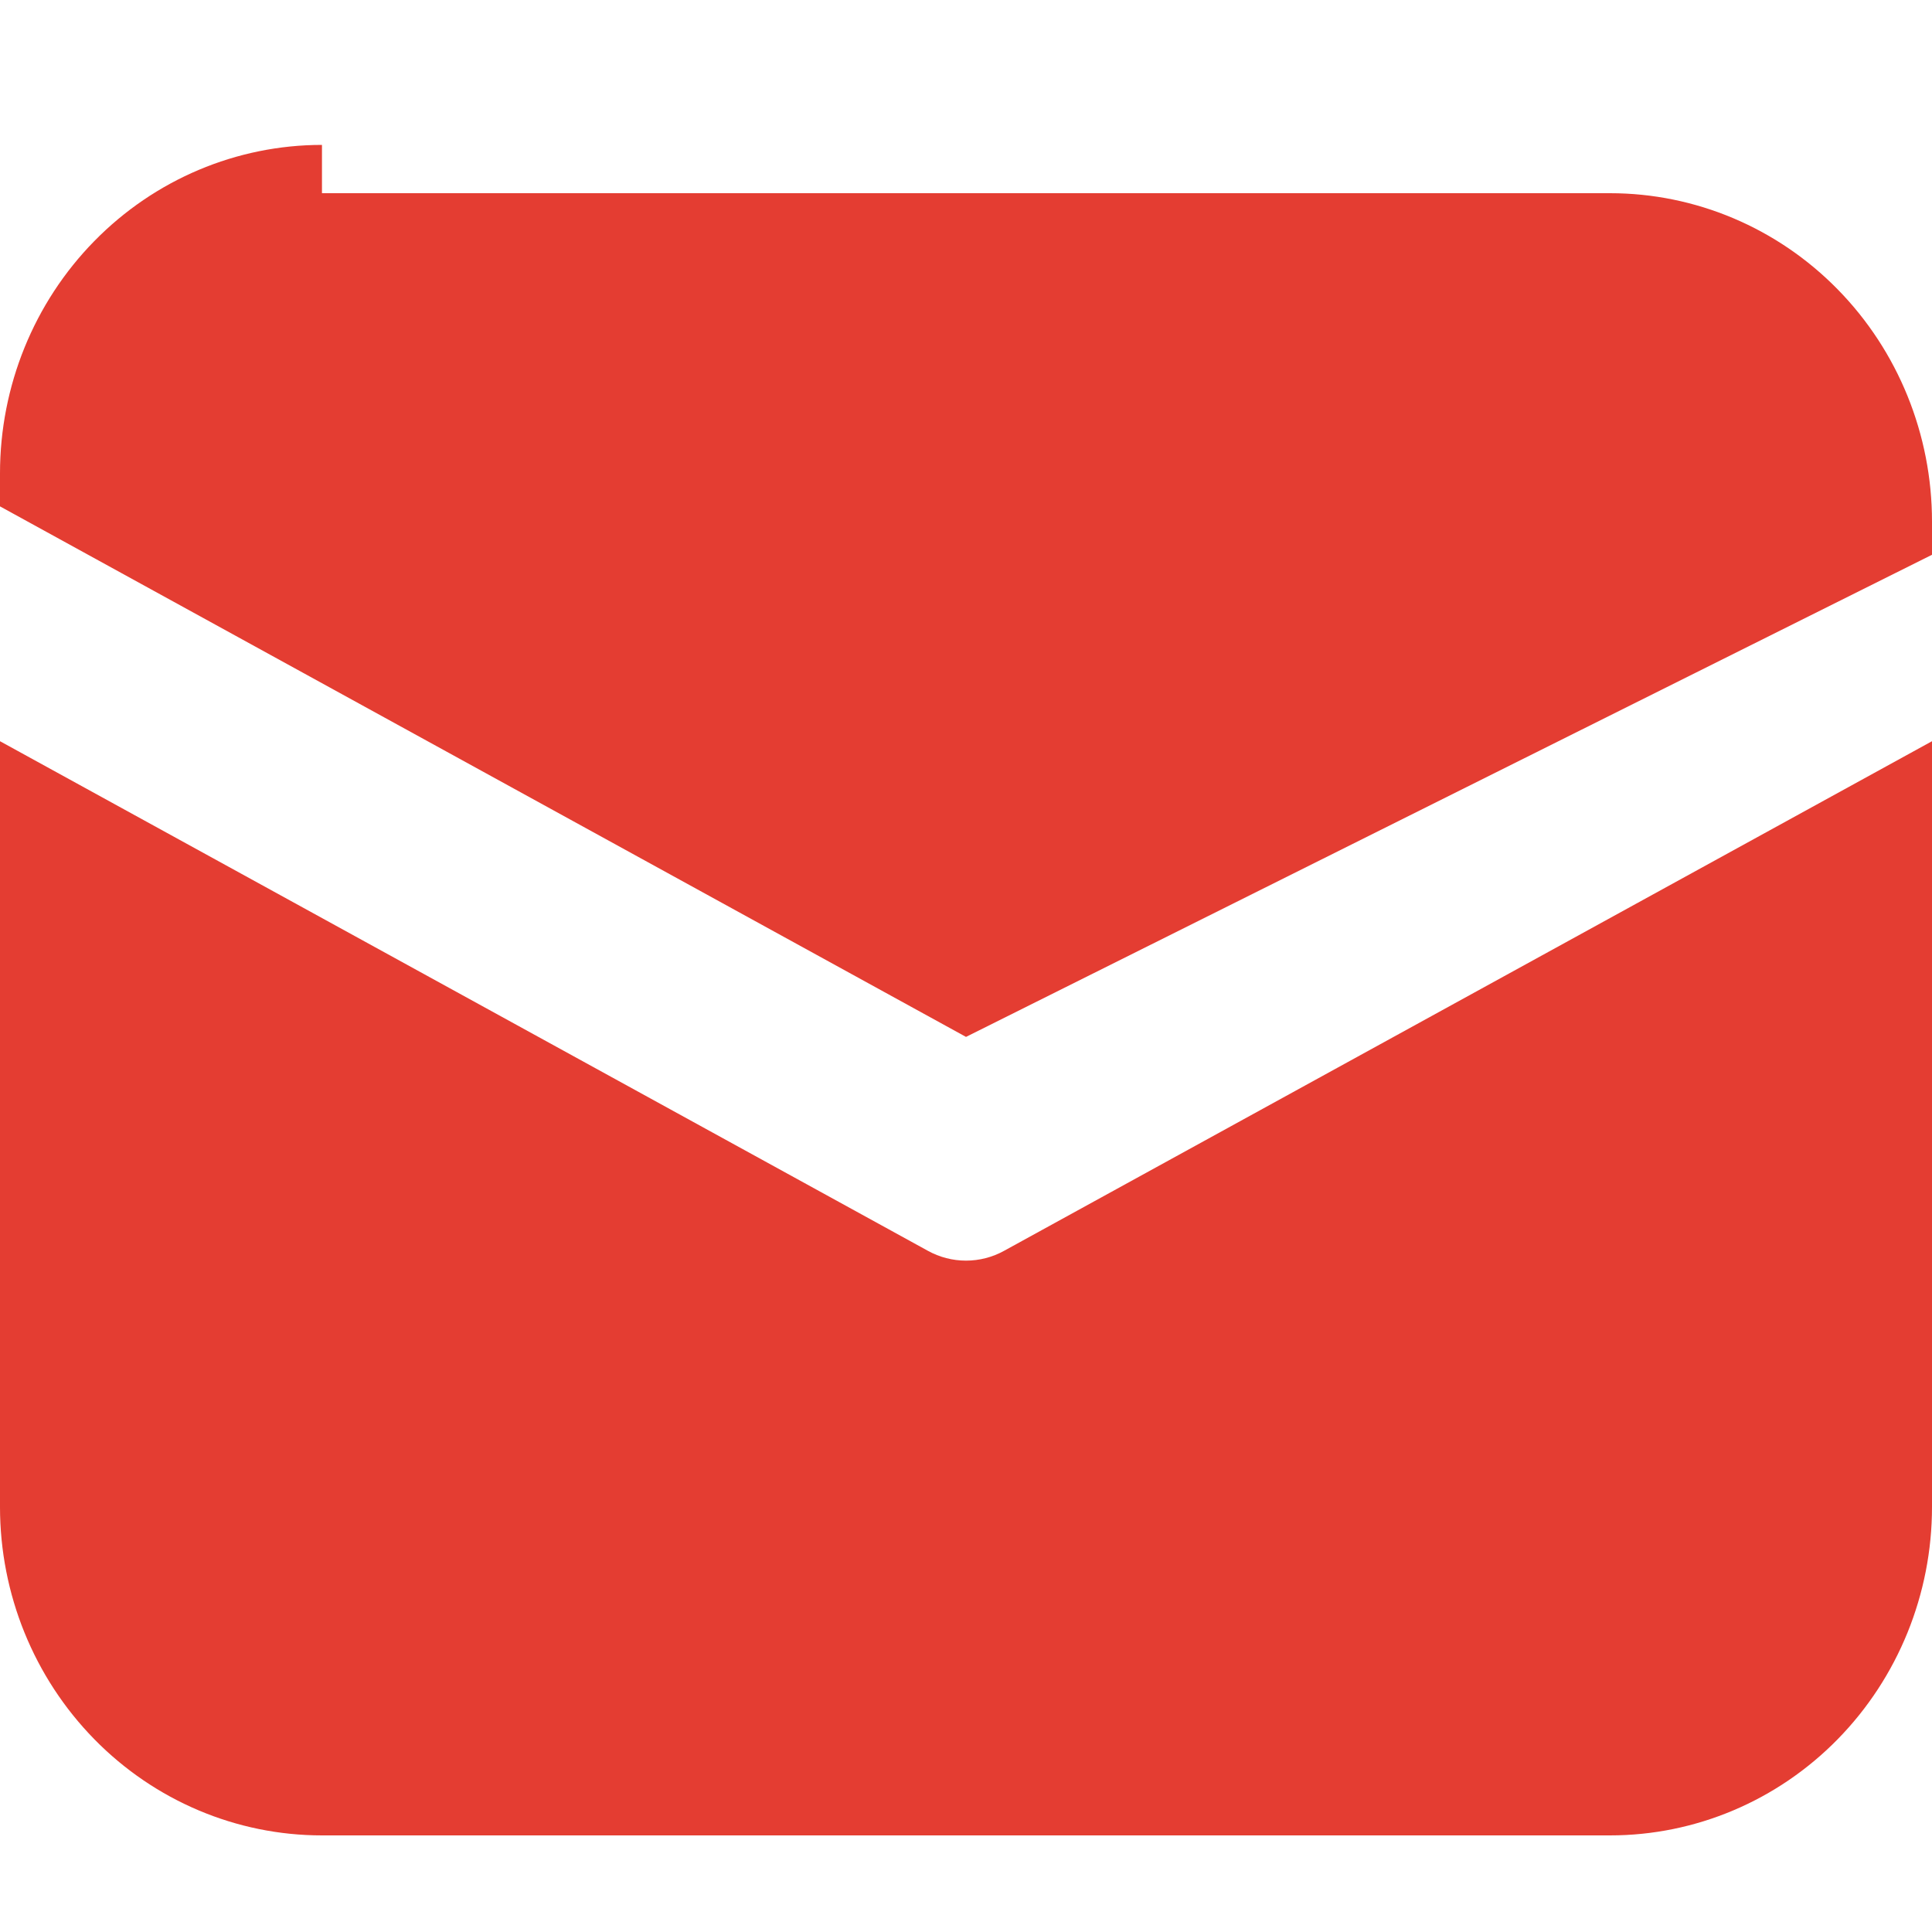
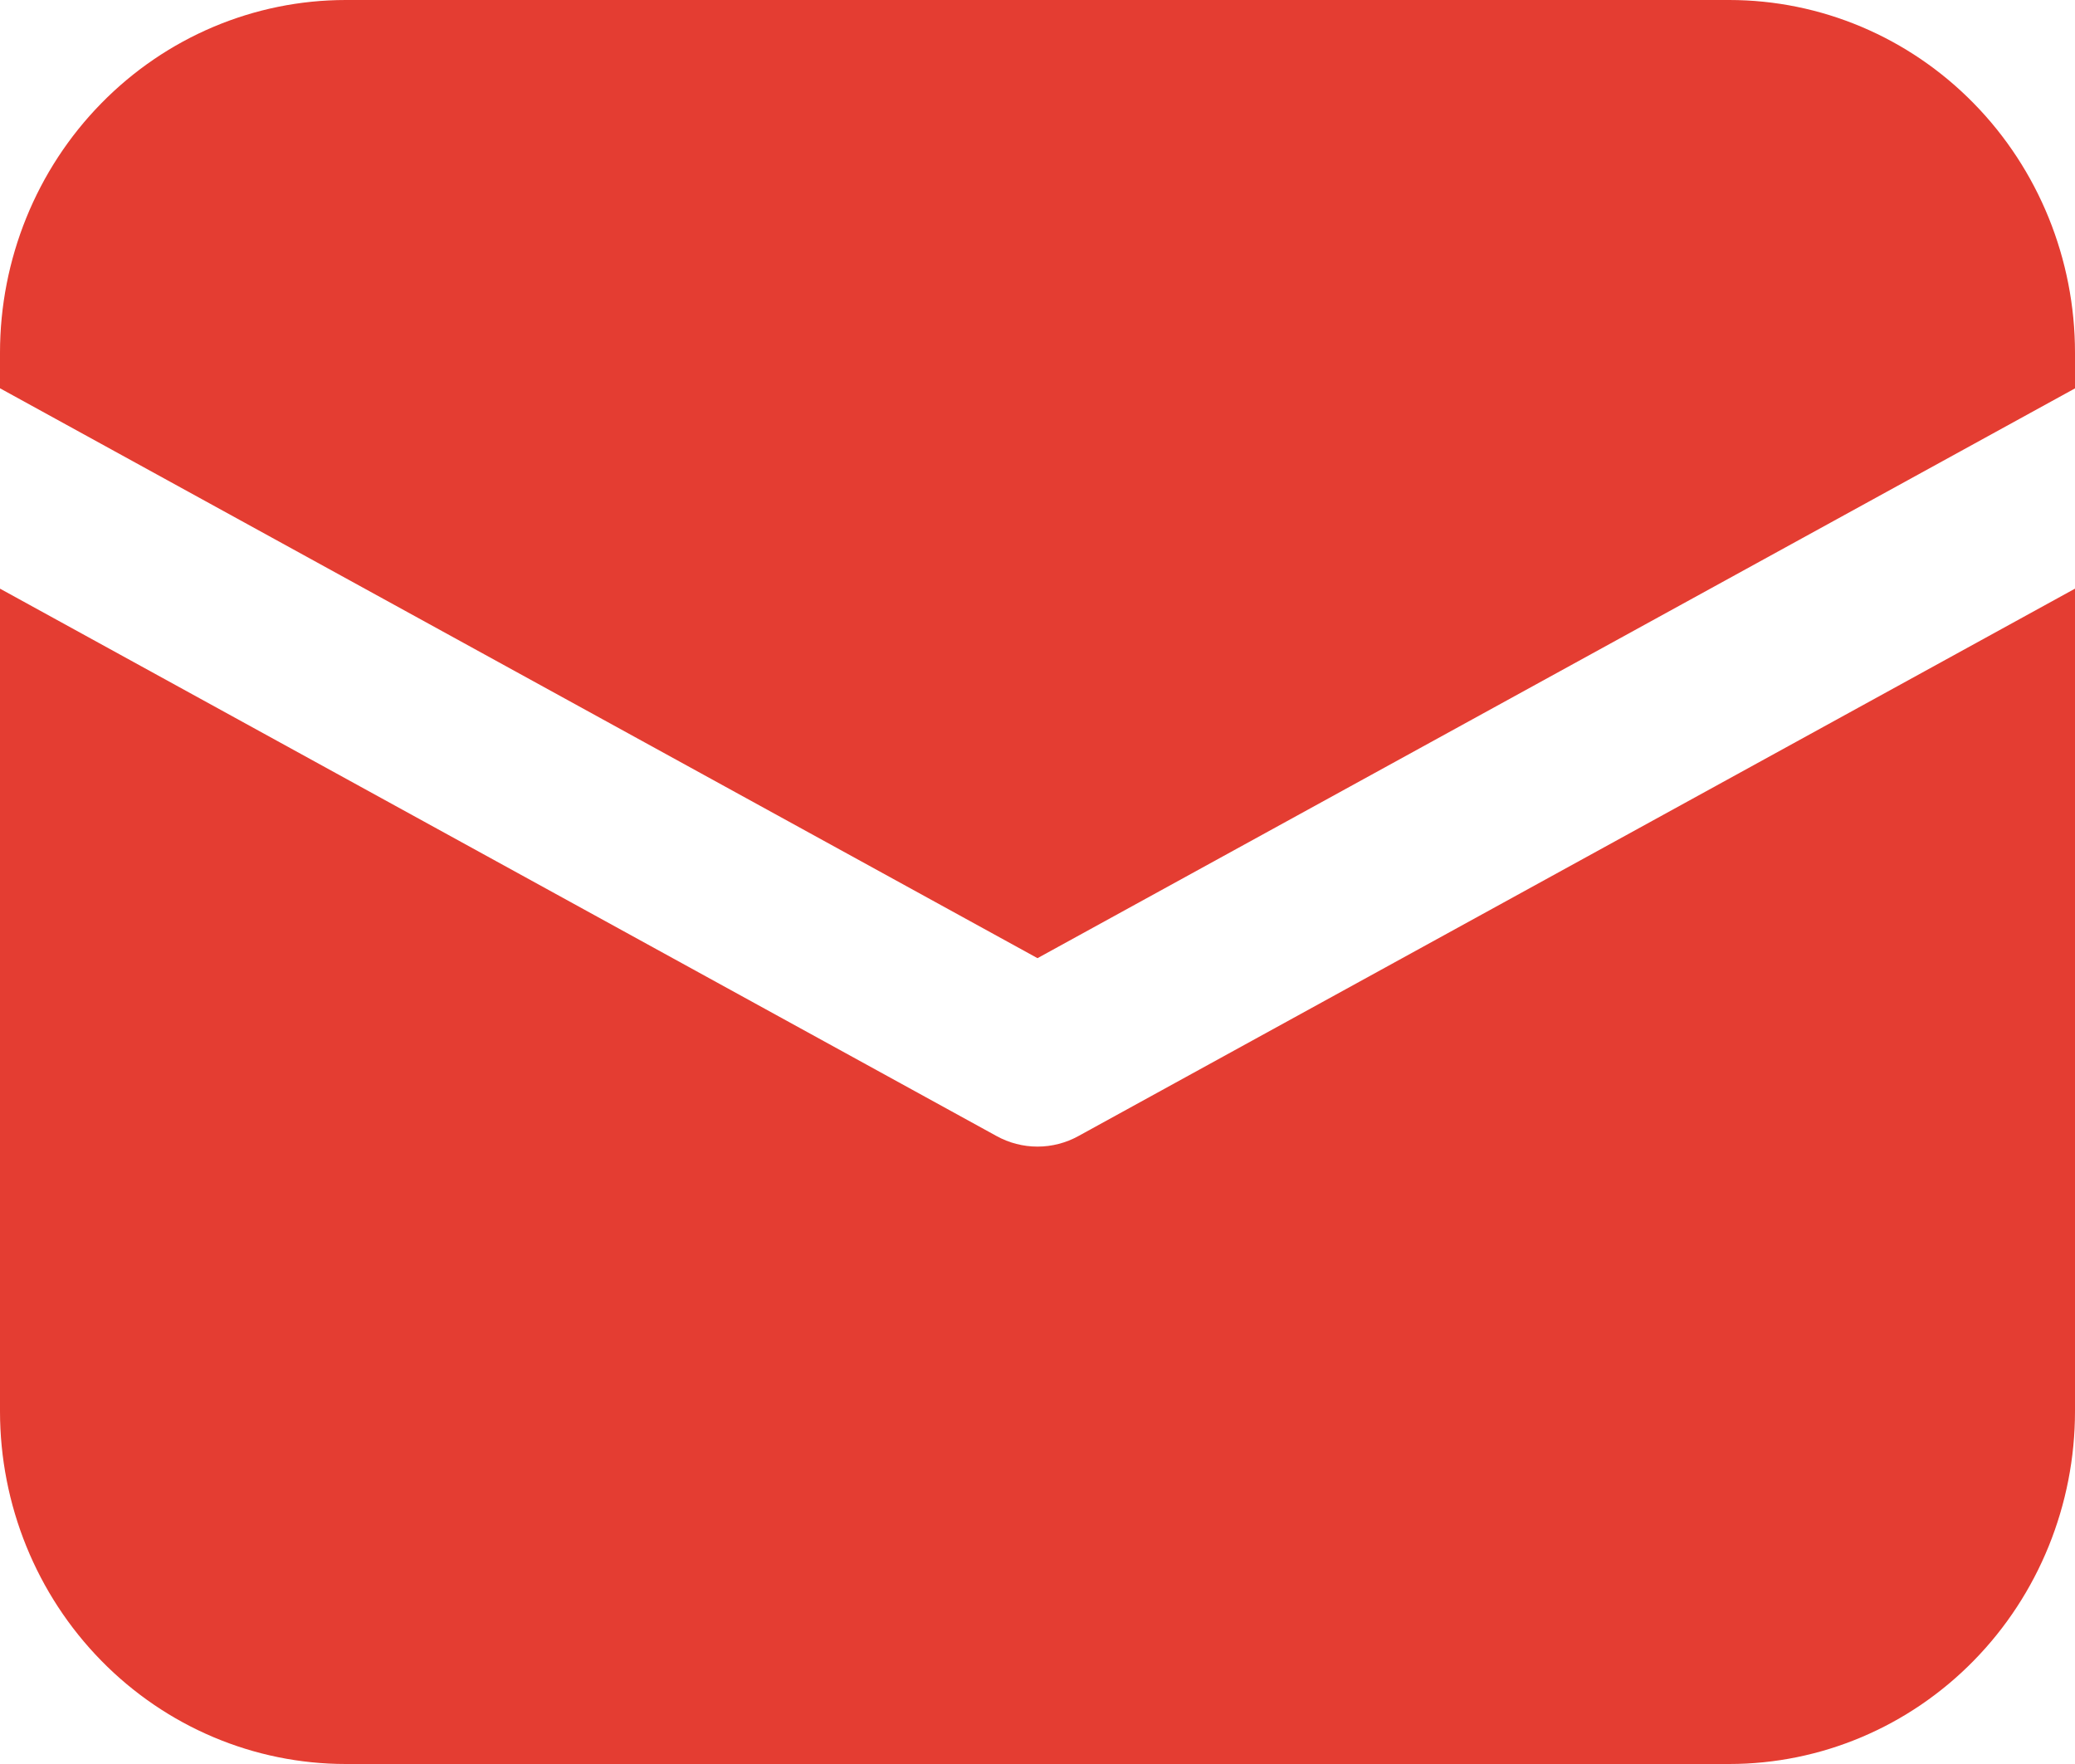
- <svg xmlns="http://www.w3.org/2000/svg" width="20" height="20" viewBox="0 0 20 20" fill="none">
-   <path d="M3.333 1.5C2.449 1.5 1.601 1.858 0.976 2.496C0.351 3.133 0 3.998 0 4.9V5.242L10 10.734L20 5.743V5.4C20 4.498 19.649 3.633 19.024 2.996C18.399 2.358 17.551 2 16.667 2H3.333ZM20 7.673L10.395 12.948C10.274 13.015 10.138 13.05 10 13.05C9.862 13.05 9.726 13.015 9.605 12.948L0 7.673V15.6C0 16.502 0.351 17.366 0.976 18.004C1.601 18.642 2.449 19 3.333 19H16.667C17.551 19 18.399 18.642 19.024 18.004C19.649 17.366 20 16.502 20 15.6V7.673Z" fill="#E43D32" />
+ <svg xmlns="http://www.w3.org/2000/svg" width="20" height="17" viewBox="0 0 20 17" fill="none">
+   <path id="Vector" d="M3.333 0C2.449 0 1.601 0.358 0.976 0.996C0.351 1.633 0 2.498 0 3.4V3.742L10 9.234L20 3.743V3.4C20 2.498 19.649 1.633 19.024 0.996C18.399 0.358 17.551 0 16.667 0H3.333ZM20 5.673L10.395 10.948C10.274 11.015 10.138 11.05 10 11.05C9.862 11.05 9.726 11.015 9.605 10.948L0 5.673V13.6C0 14.502 0.351 15.367 0.976 16.004C1.601 16.642 2.449 17 3.333 17H16.667C17.551 17 18.399 16.642 19.024 16.004C19.649 15.367 20 14.502 20 13.6V5.673Z" fill="#E43D32" />
</svg>
